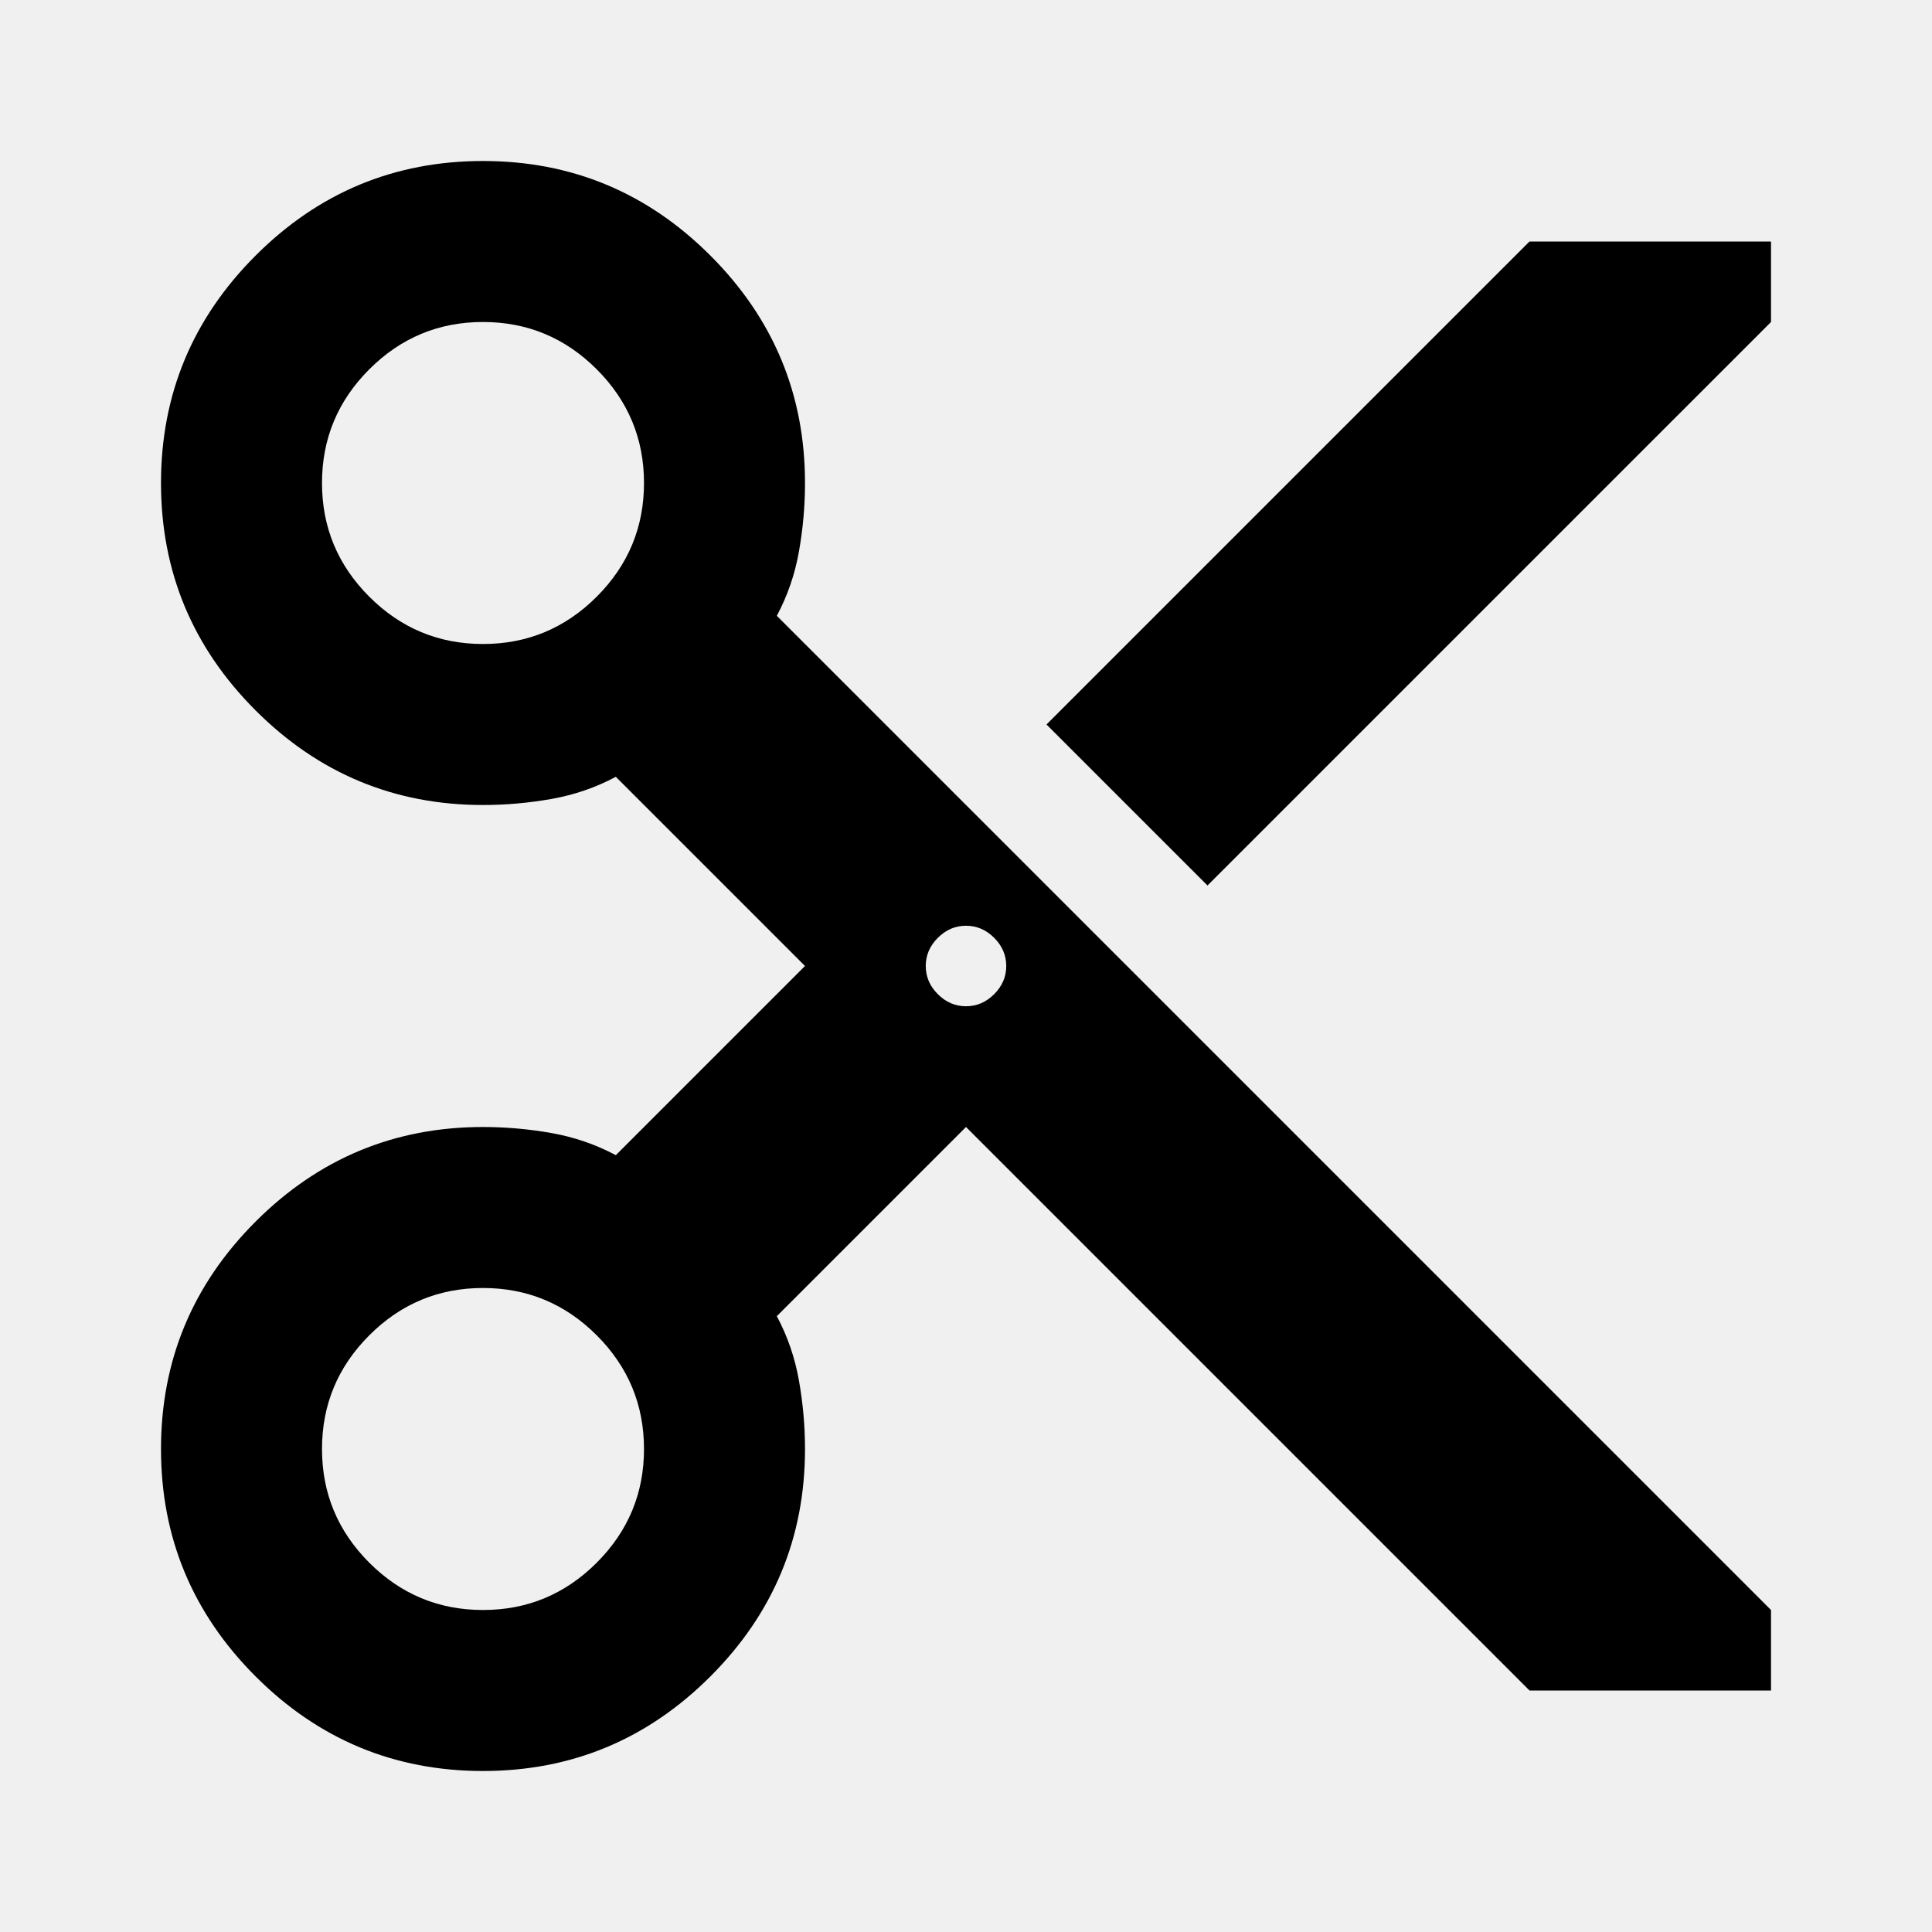
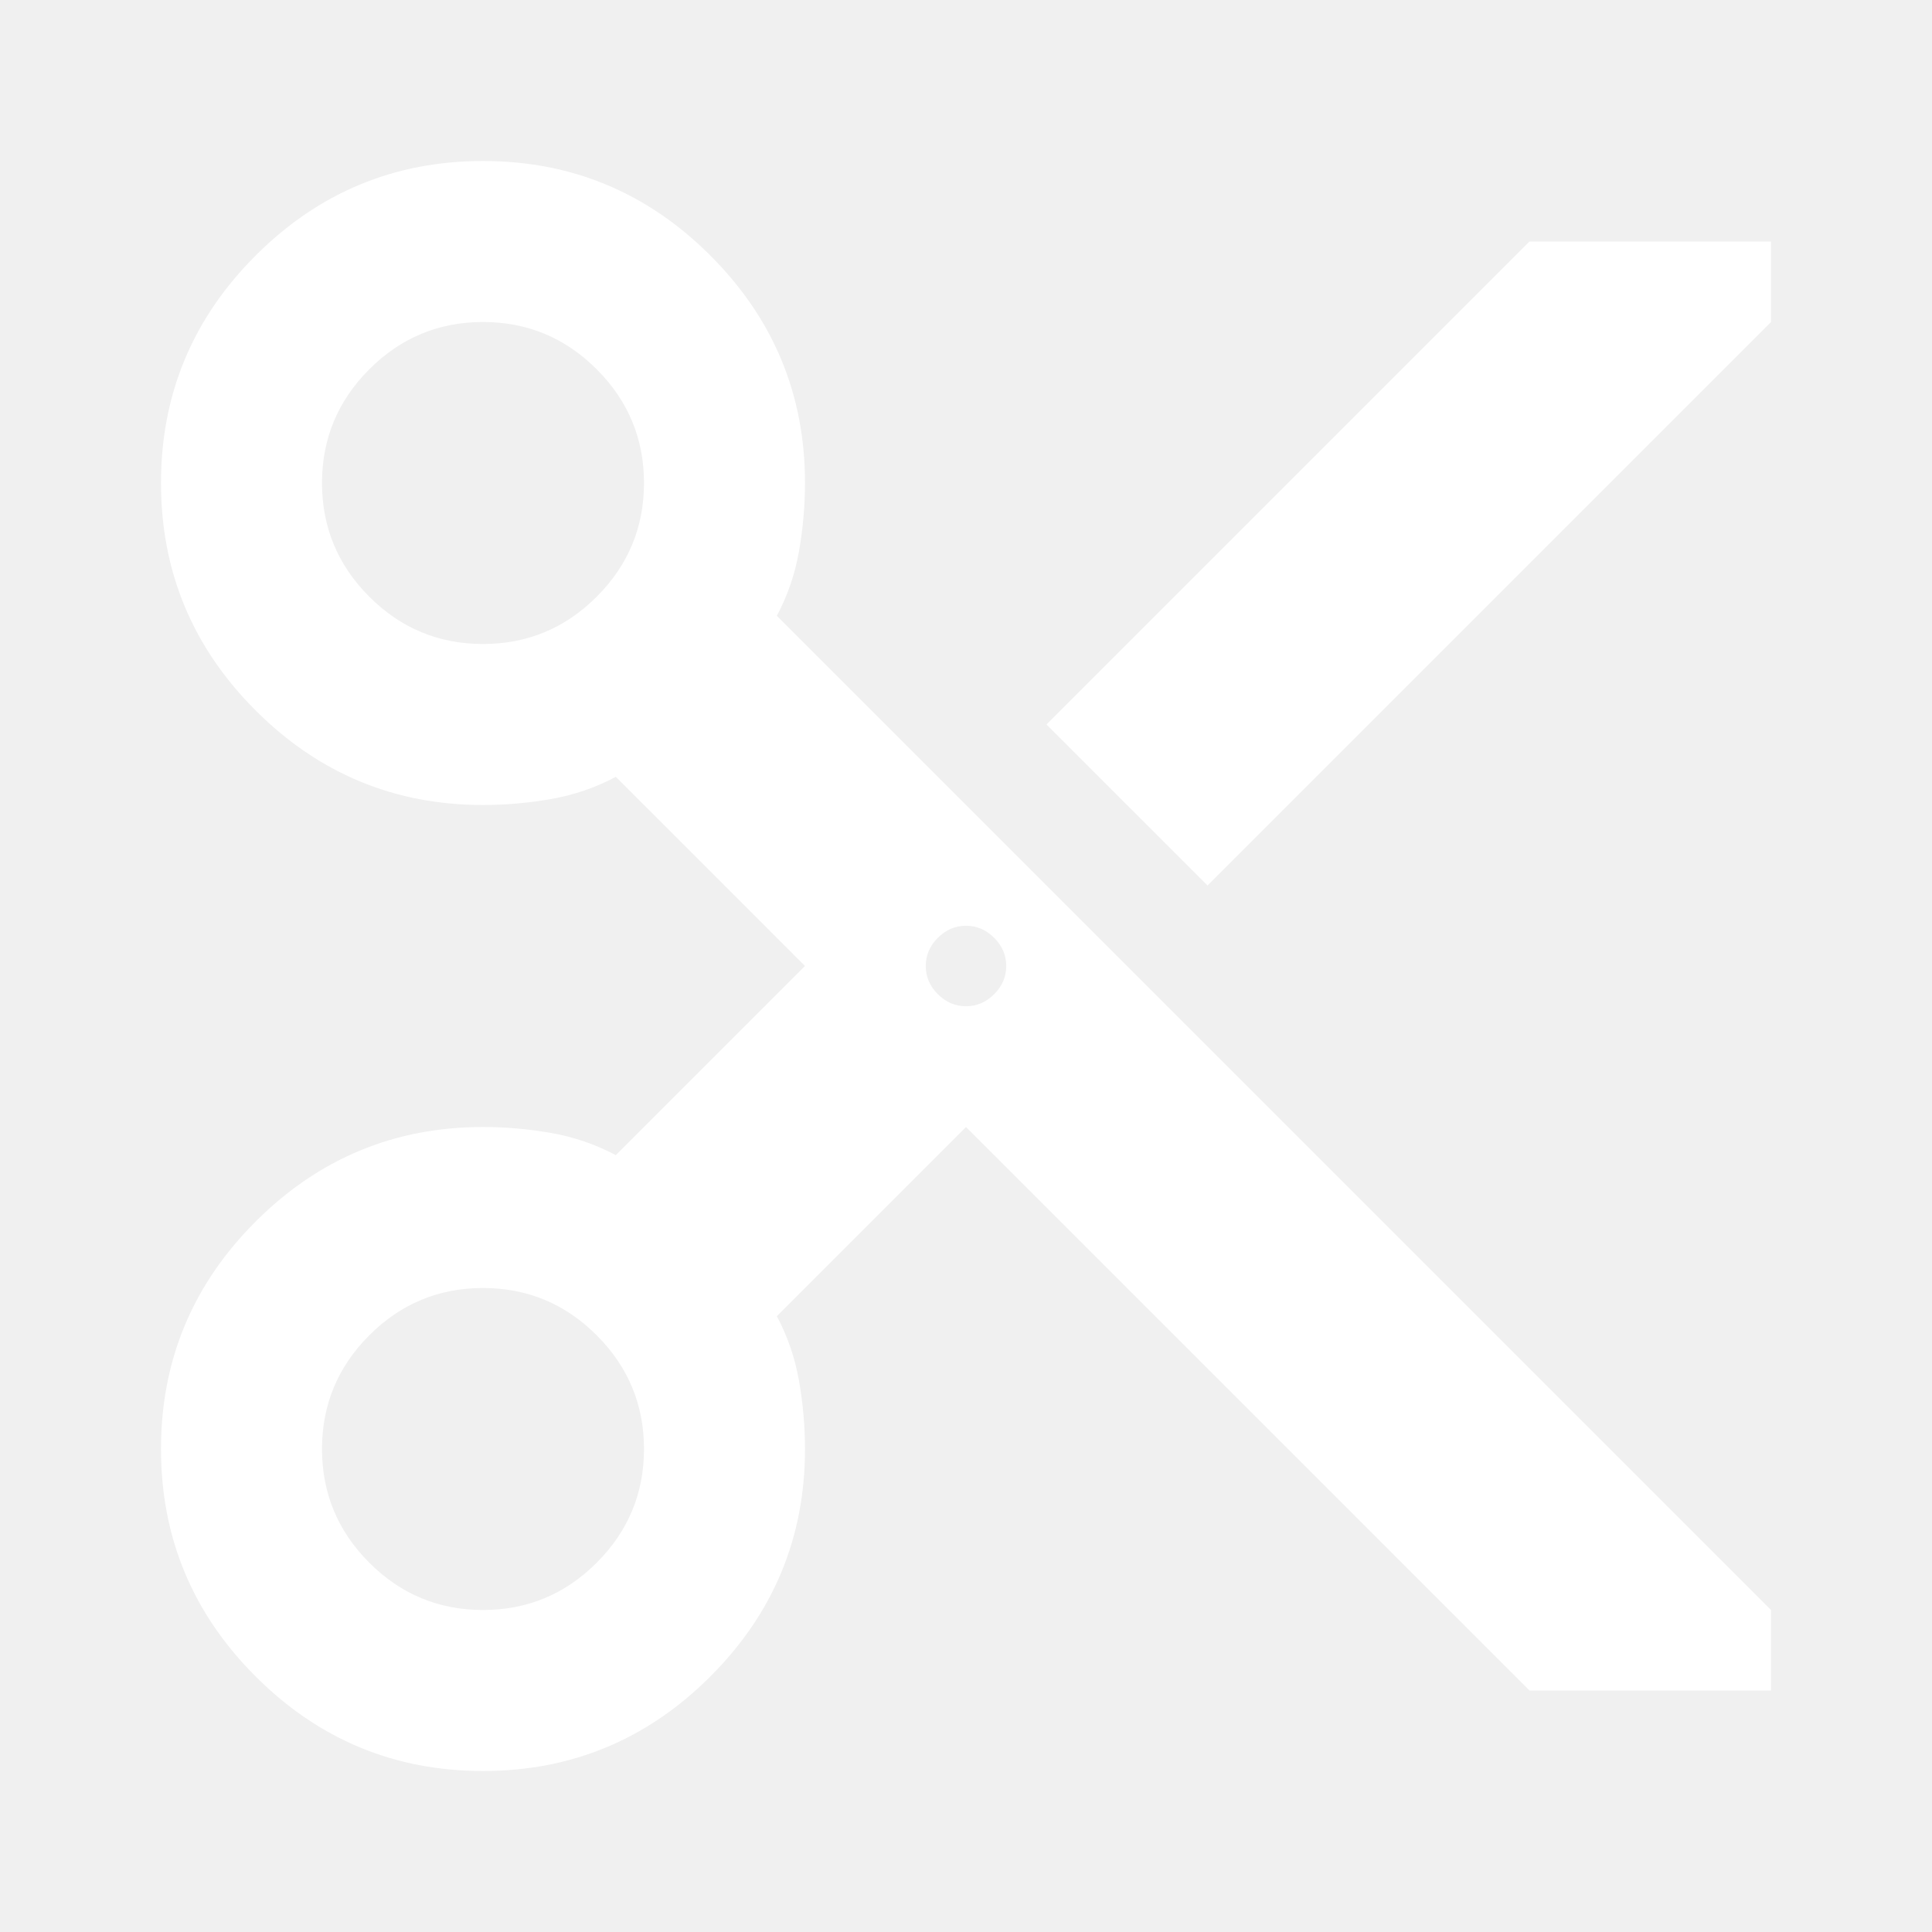
- <svg xmlns="http://www.w3.org/2000/svg" height="1em" viewBox="0 -960 960 960" width="1em" fill="black">
+ <svg xmlns="http://www.w3.org/2000/svg" height="1em" viewBox="0 -960 960 960" width="1em" fill="white">
  <path d="M760-120 480-400l-94 94q8 15 11 32t3 34q0 66-47 113T240-80q-66 0-113-47T80-240q0-66 47-113t113-47q17 0 34 3t32 11l94-94-94-94q-15 8-32 11t-34 3q-66 0-113-47T80-720q0-66 47-113t113-47q66 0 113 47t47 113q0 17-3 34t-11 32l494 494v40H760ZM600-520l-80-80 240-240h120v40L600-520ZM240-640q33 0 56.5-23.5T320-720q0-33-23.5-56.5T240-800q-33 0-56.5 23.5T160-720q0 33 23.5 56.5T240-640Zm240 180q8 0 14-6t6-14q0-8-6-14t-14-6q-8 0-14 6t-6 14q0 8 6 14t14 6ZM240-160q33 0 56.5-23.5T320-240q0-33-23.5-56.5T240-320q-33 0-56.5 23.5T160-240q0 33 23.5 56.5T240-160Z" />
</svg>
